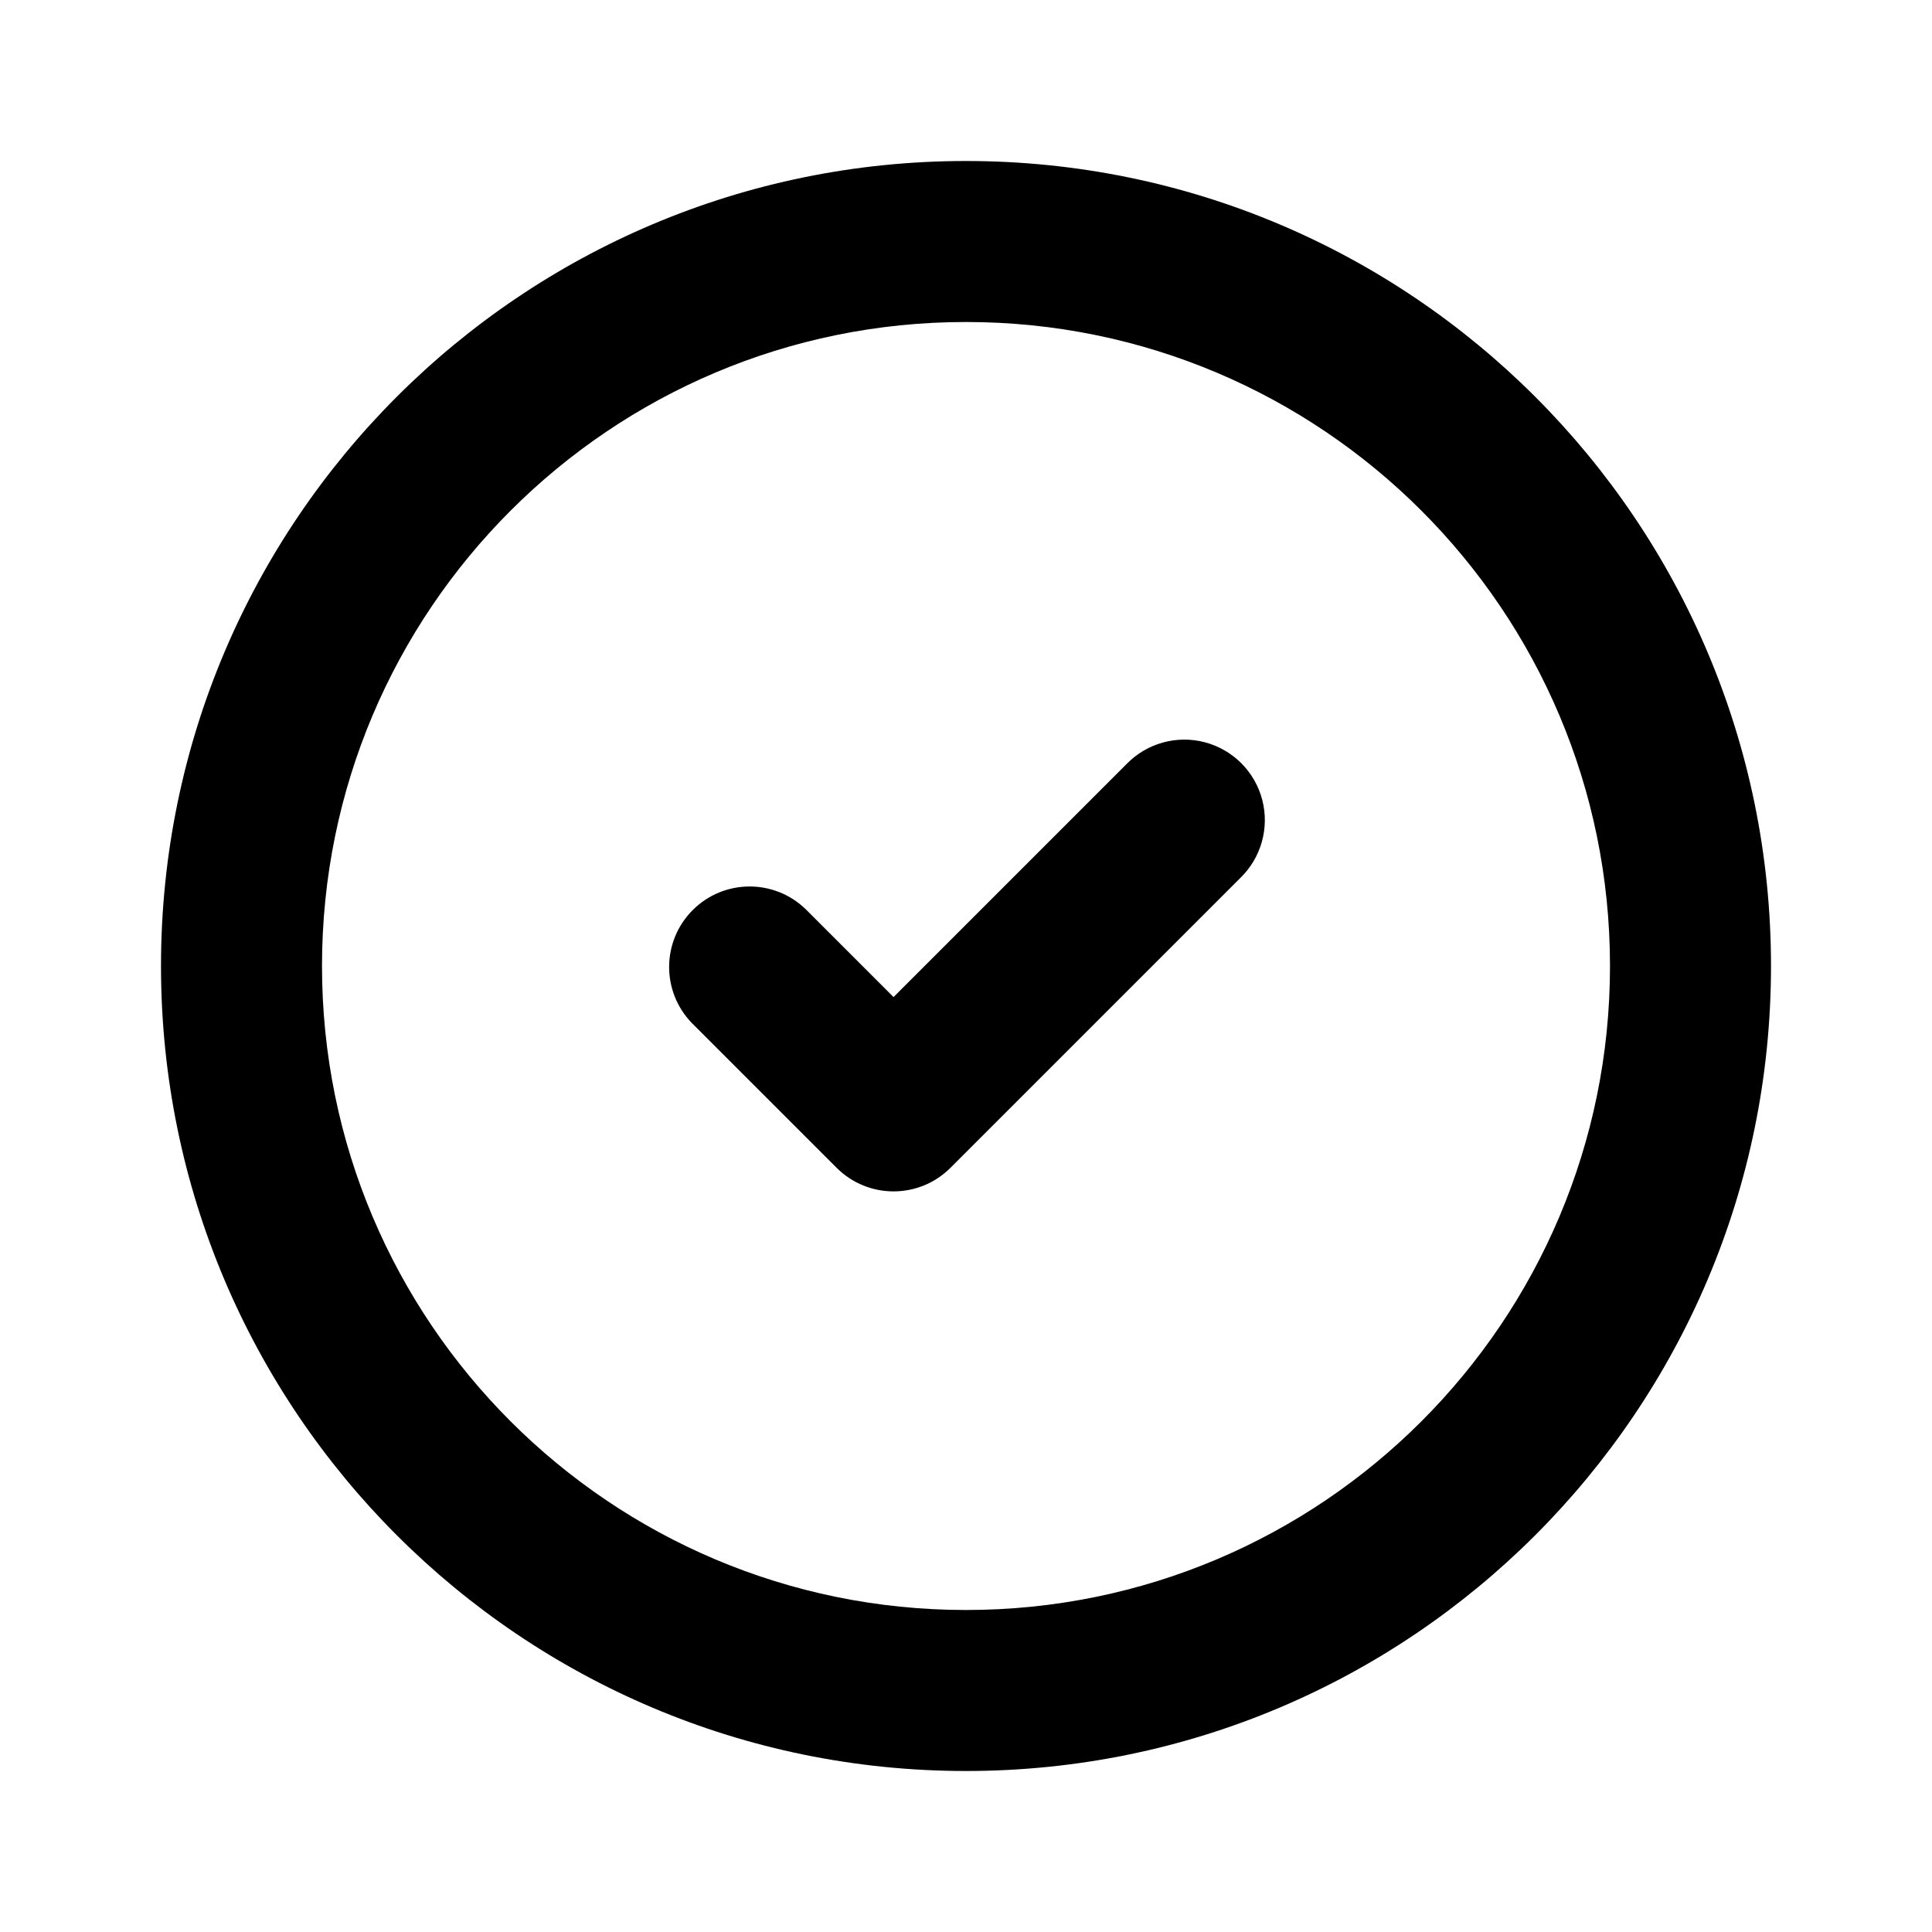
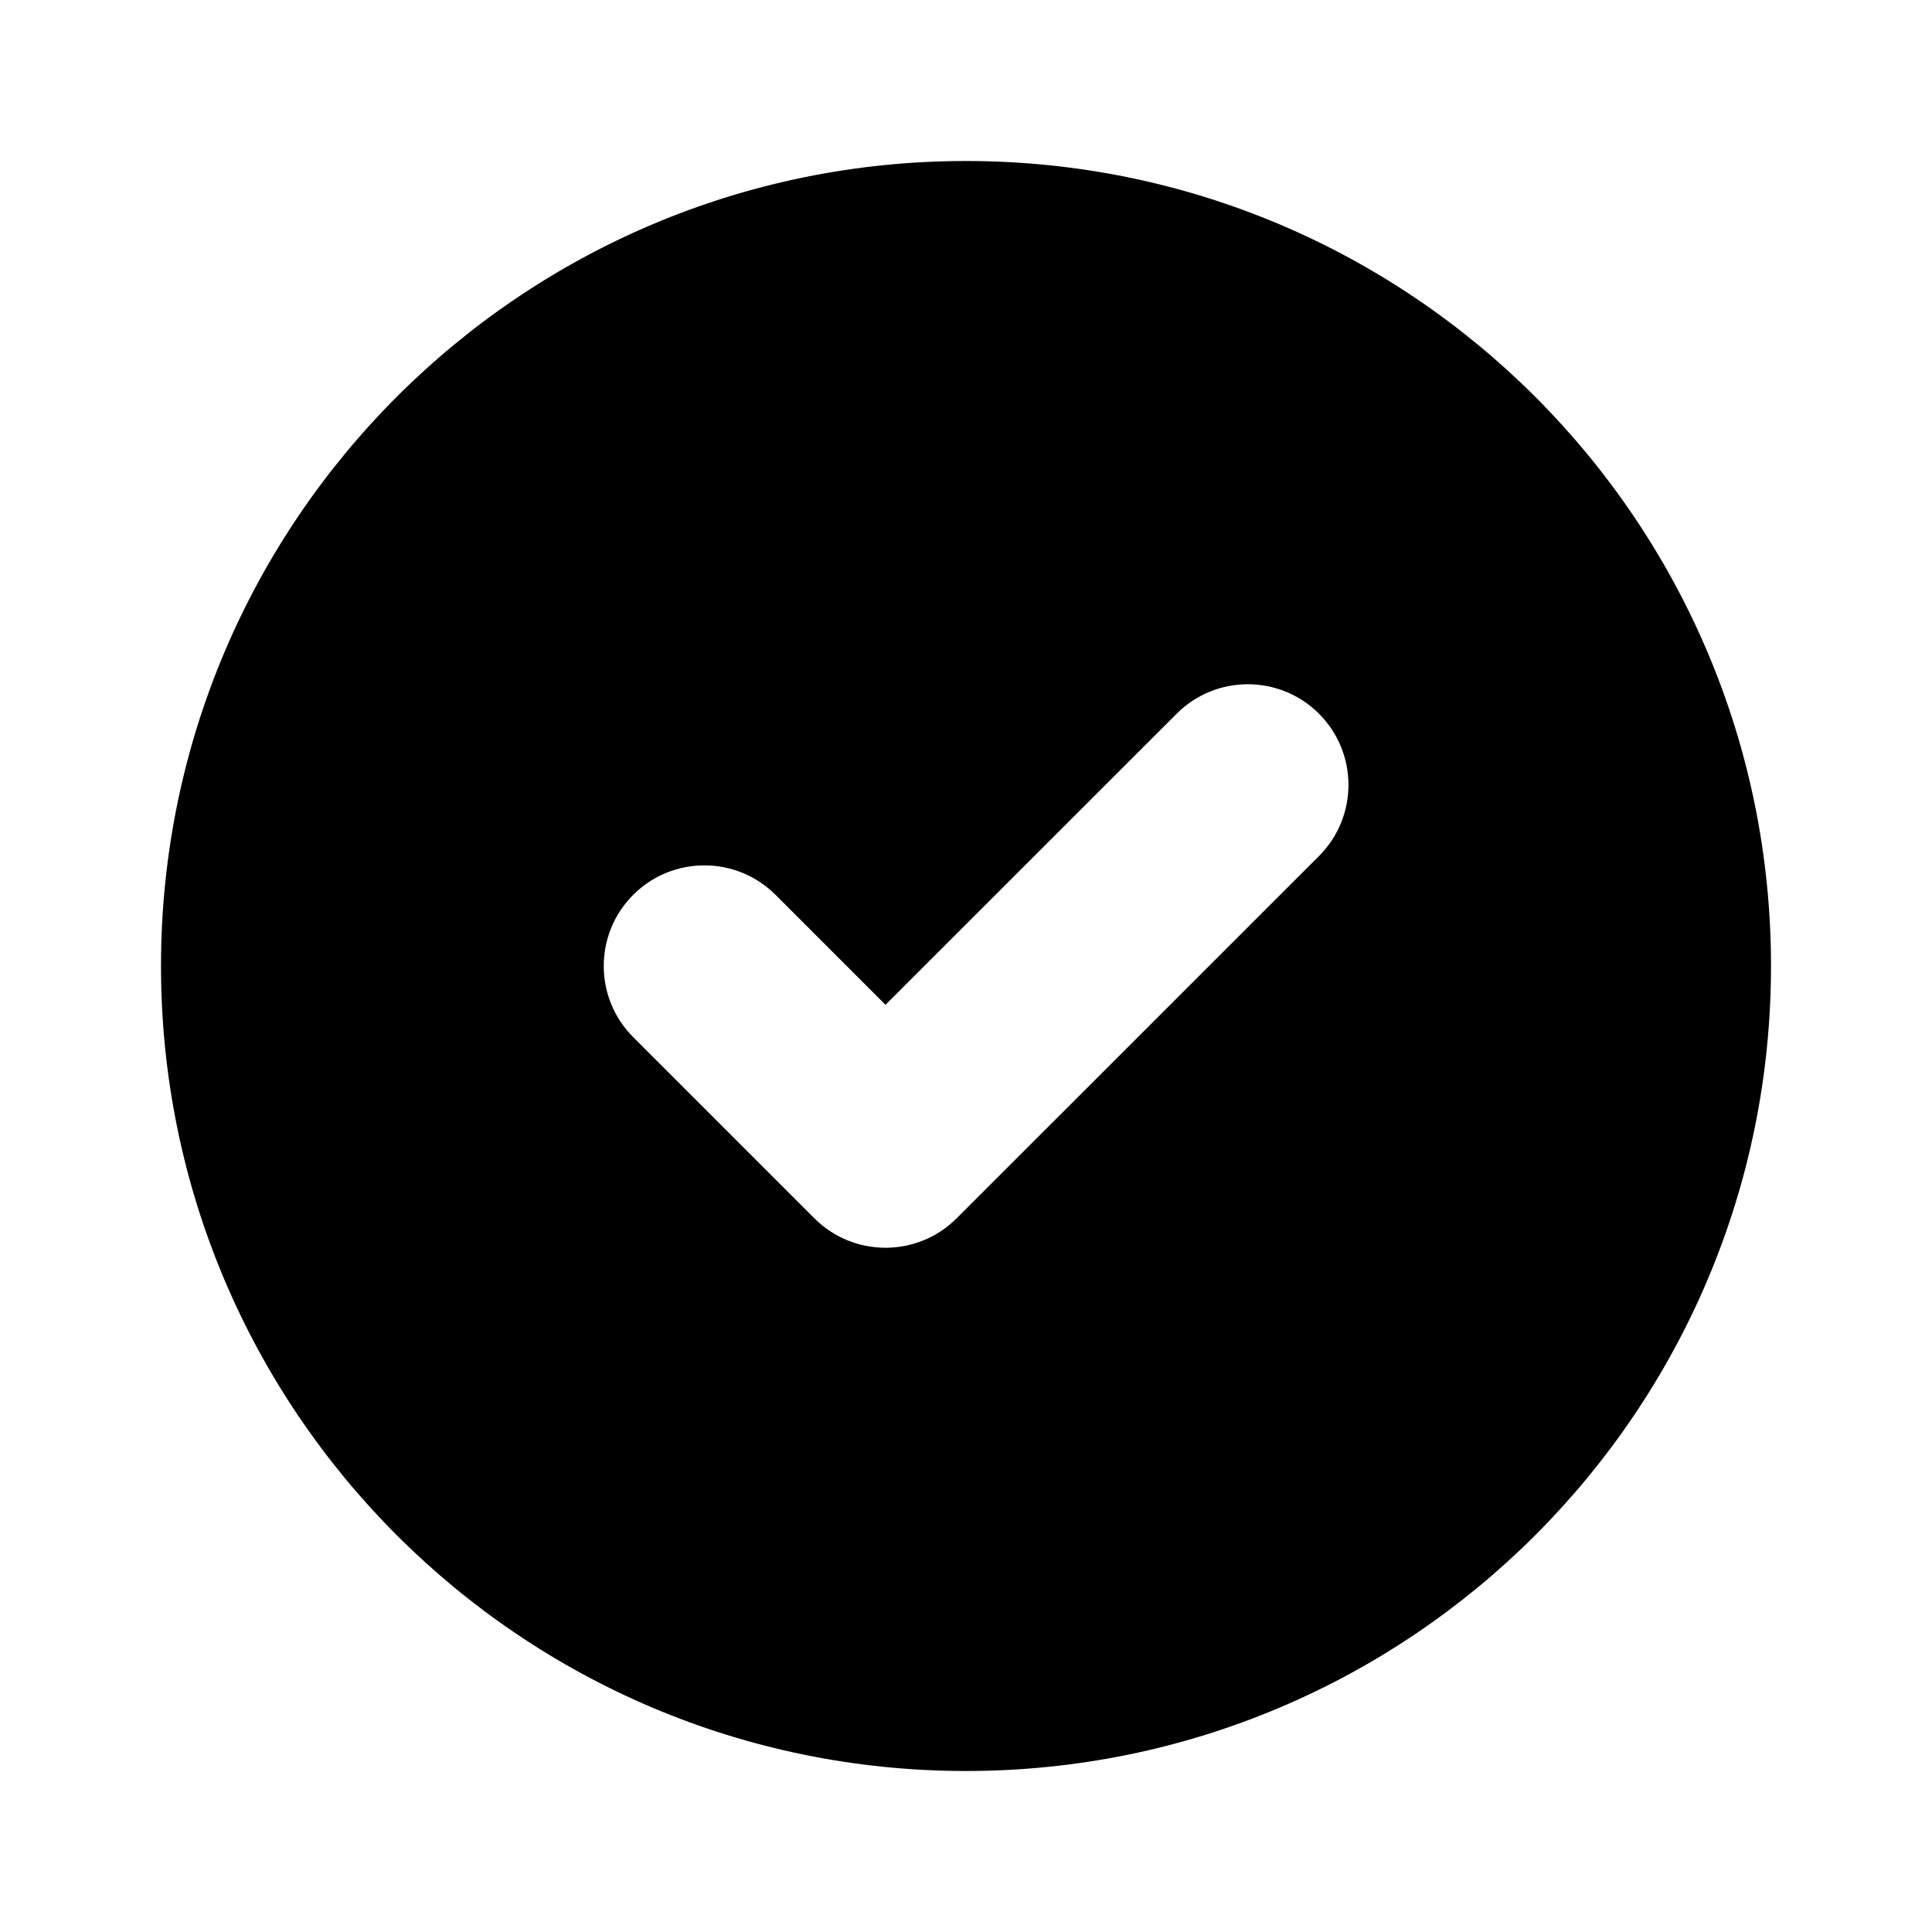
- <svg xmlns="http://www.w3.org/2000/svg" width="24" height="24" fill="none" viewBox="0 0 24 24">
-   <path fill="currentColor" d="M20 12a8 8 0 1 0-16 0 8 8 0 0 0 16 0m-6.007-2.507a1 1 0 1 1 1.414 1.414l-3.6 3.6a1 1 0 0 1-1.414 0l-1.8-1.8a1 1 0 0 1 1.414-1.414l1.093 1.093zM22 12c0 5.523-4.477 10-10 10S2 17.523 2 12 6.477 2 12 2s10 4.477 10 10" />
+ <svg xmlns="http://www.w3.org/2000/svg" width="24" height="24" viewBox="0 0 24 24" fill="none">
+   <path d="M12 2C17.523 2 22 6.477 22 12C22 17.523 17.523 22 12 22C6.477 22 2 17.523 2 12C2 6.477 6.477 2 12 2ZM16.385 8.866C15.897 8.378 15.105 8.378 14.617 8.866L11 12.482L9.634 11.116C9.146 10.628 8.354 10.628 7.866 11.116C7.378 11.604 7.378 12.396 7.866 12.884L10.116 15.134C10.604 15.622 11.396 15.622 11.884 15.134L16.385 10.634C16.873 10.146 16.873 9.354 16.385 8.866Z" fill="currentColor" />
</svg>
